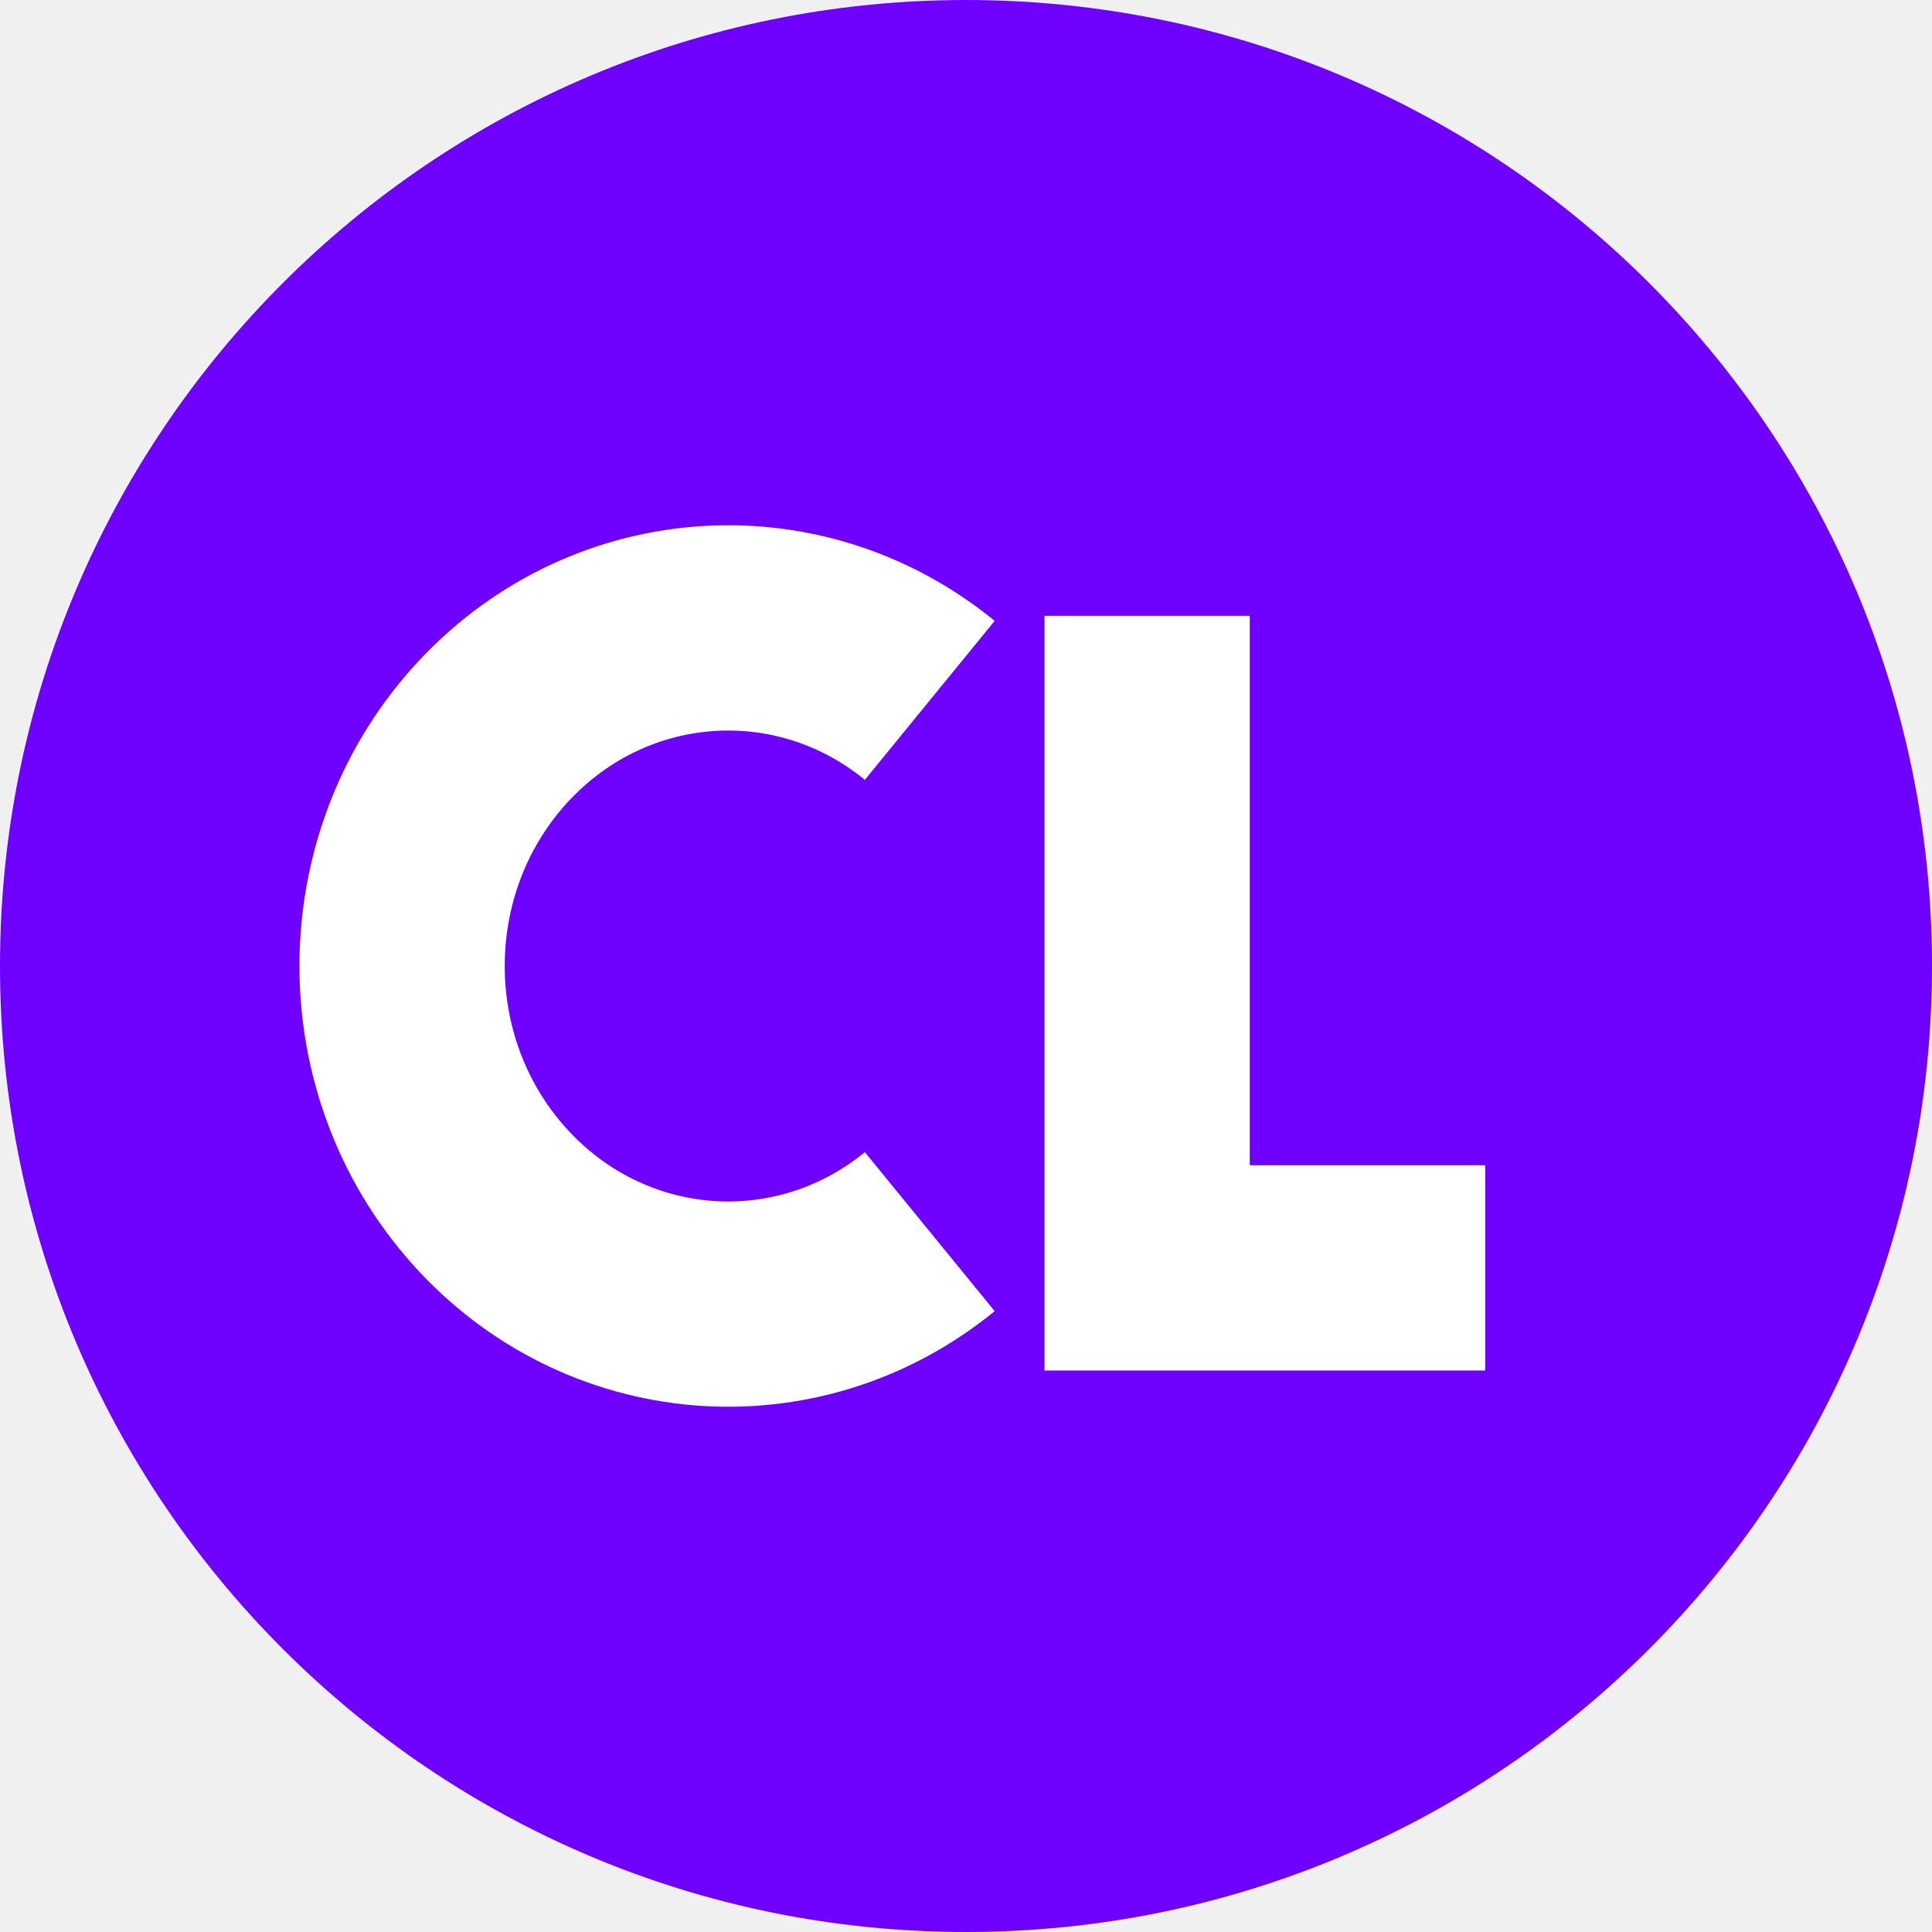
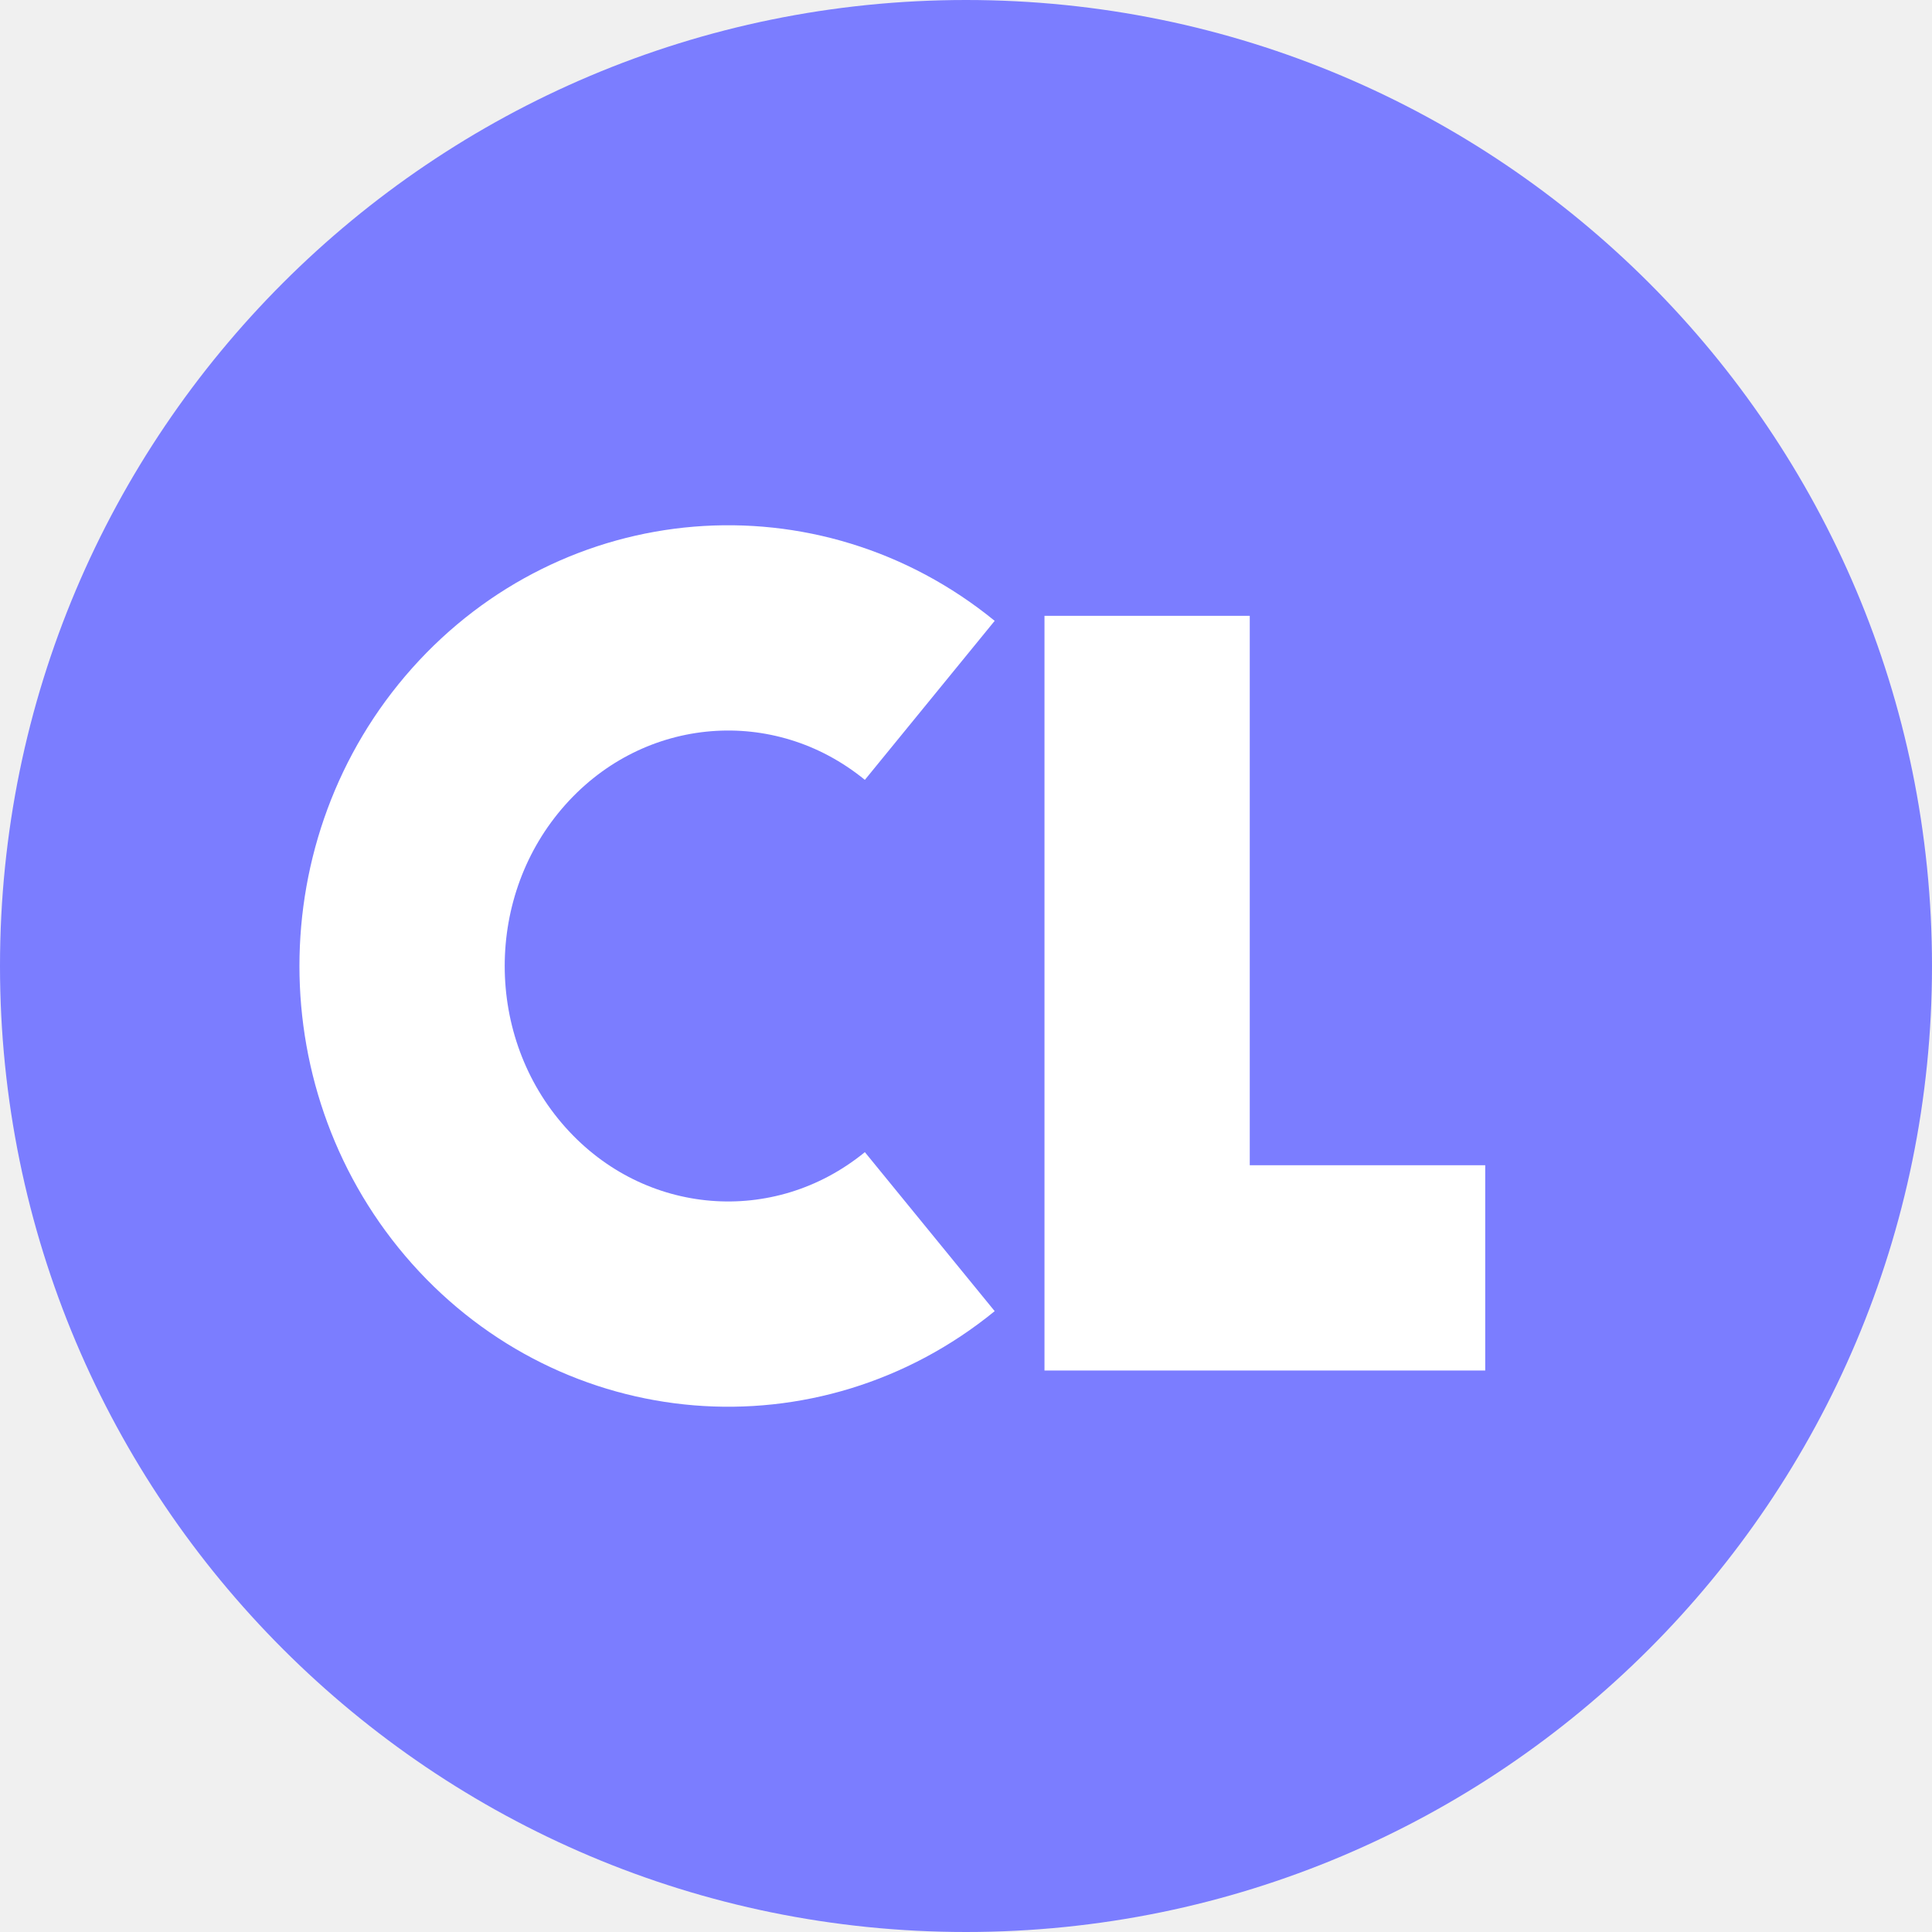
<svg xmlns="http://www.w3.org/2000/svg" viewBox="0 0 32 32">
-   <circle cx="16" cy="16" r="16" fill="#6F00FF" />
+   <circle cx="16" cy="16" r="16" fill="#7b7dff" />
  <g fill="none" stroke="#fff" stroke-width="3.4">
    <path d="M15.4 11.6a5.4 5.6 0 1 0 0 8.8" />
    <path d="M19 10.2V21h5.6" />
  </g>
</svg>
